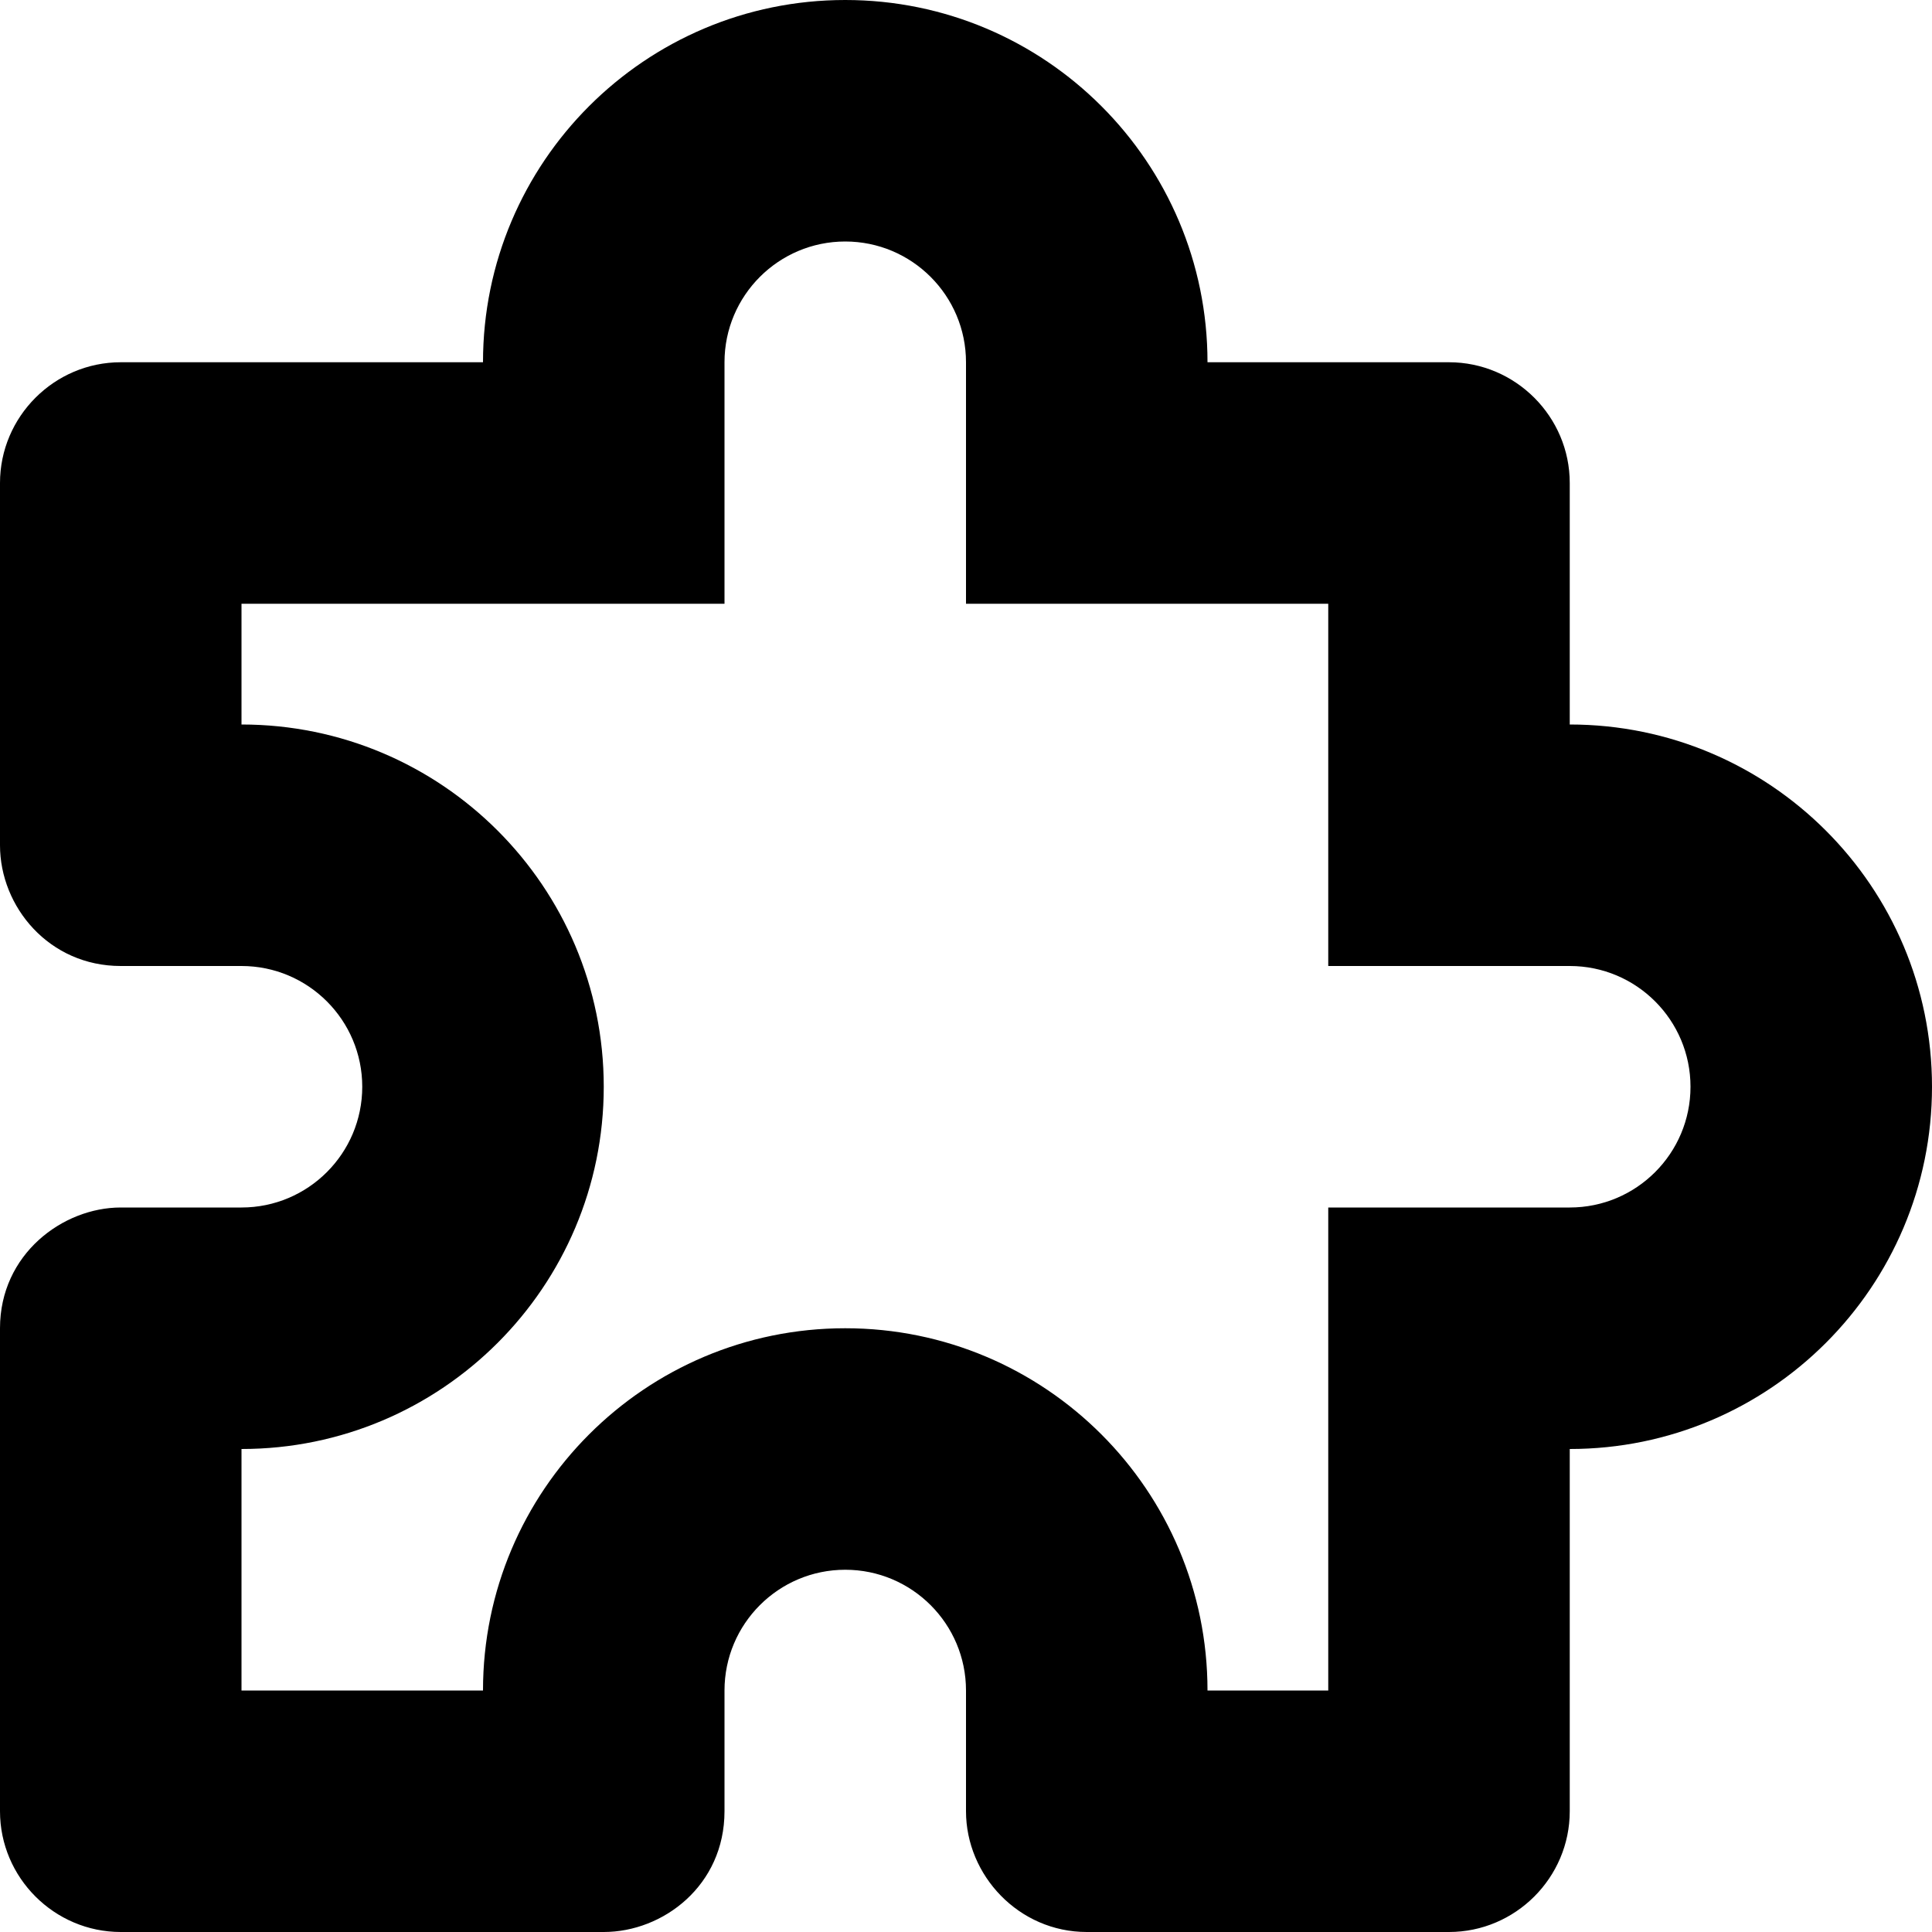
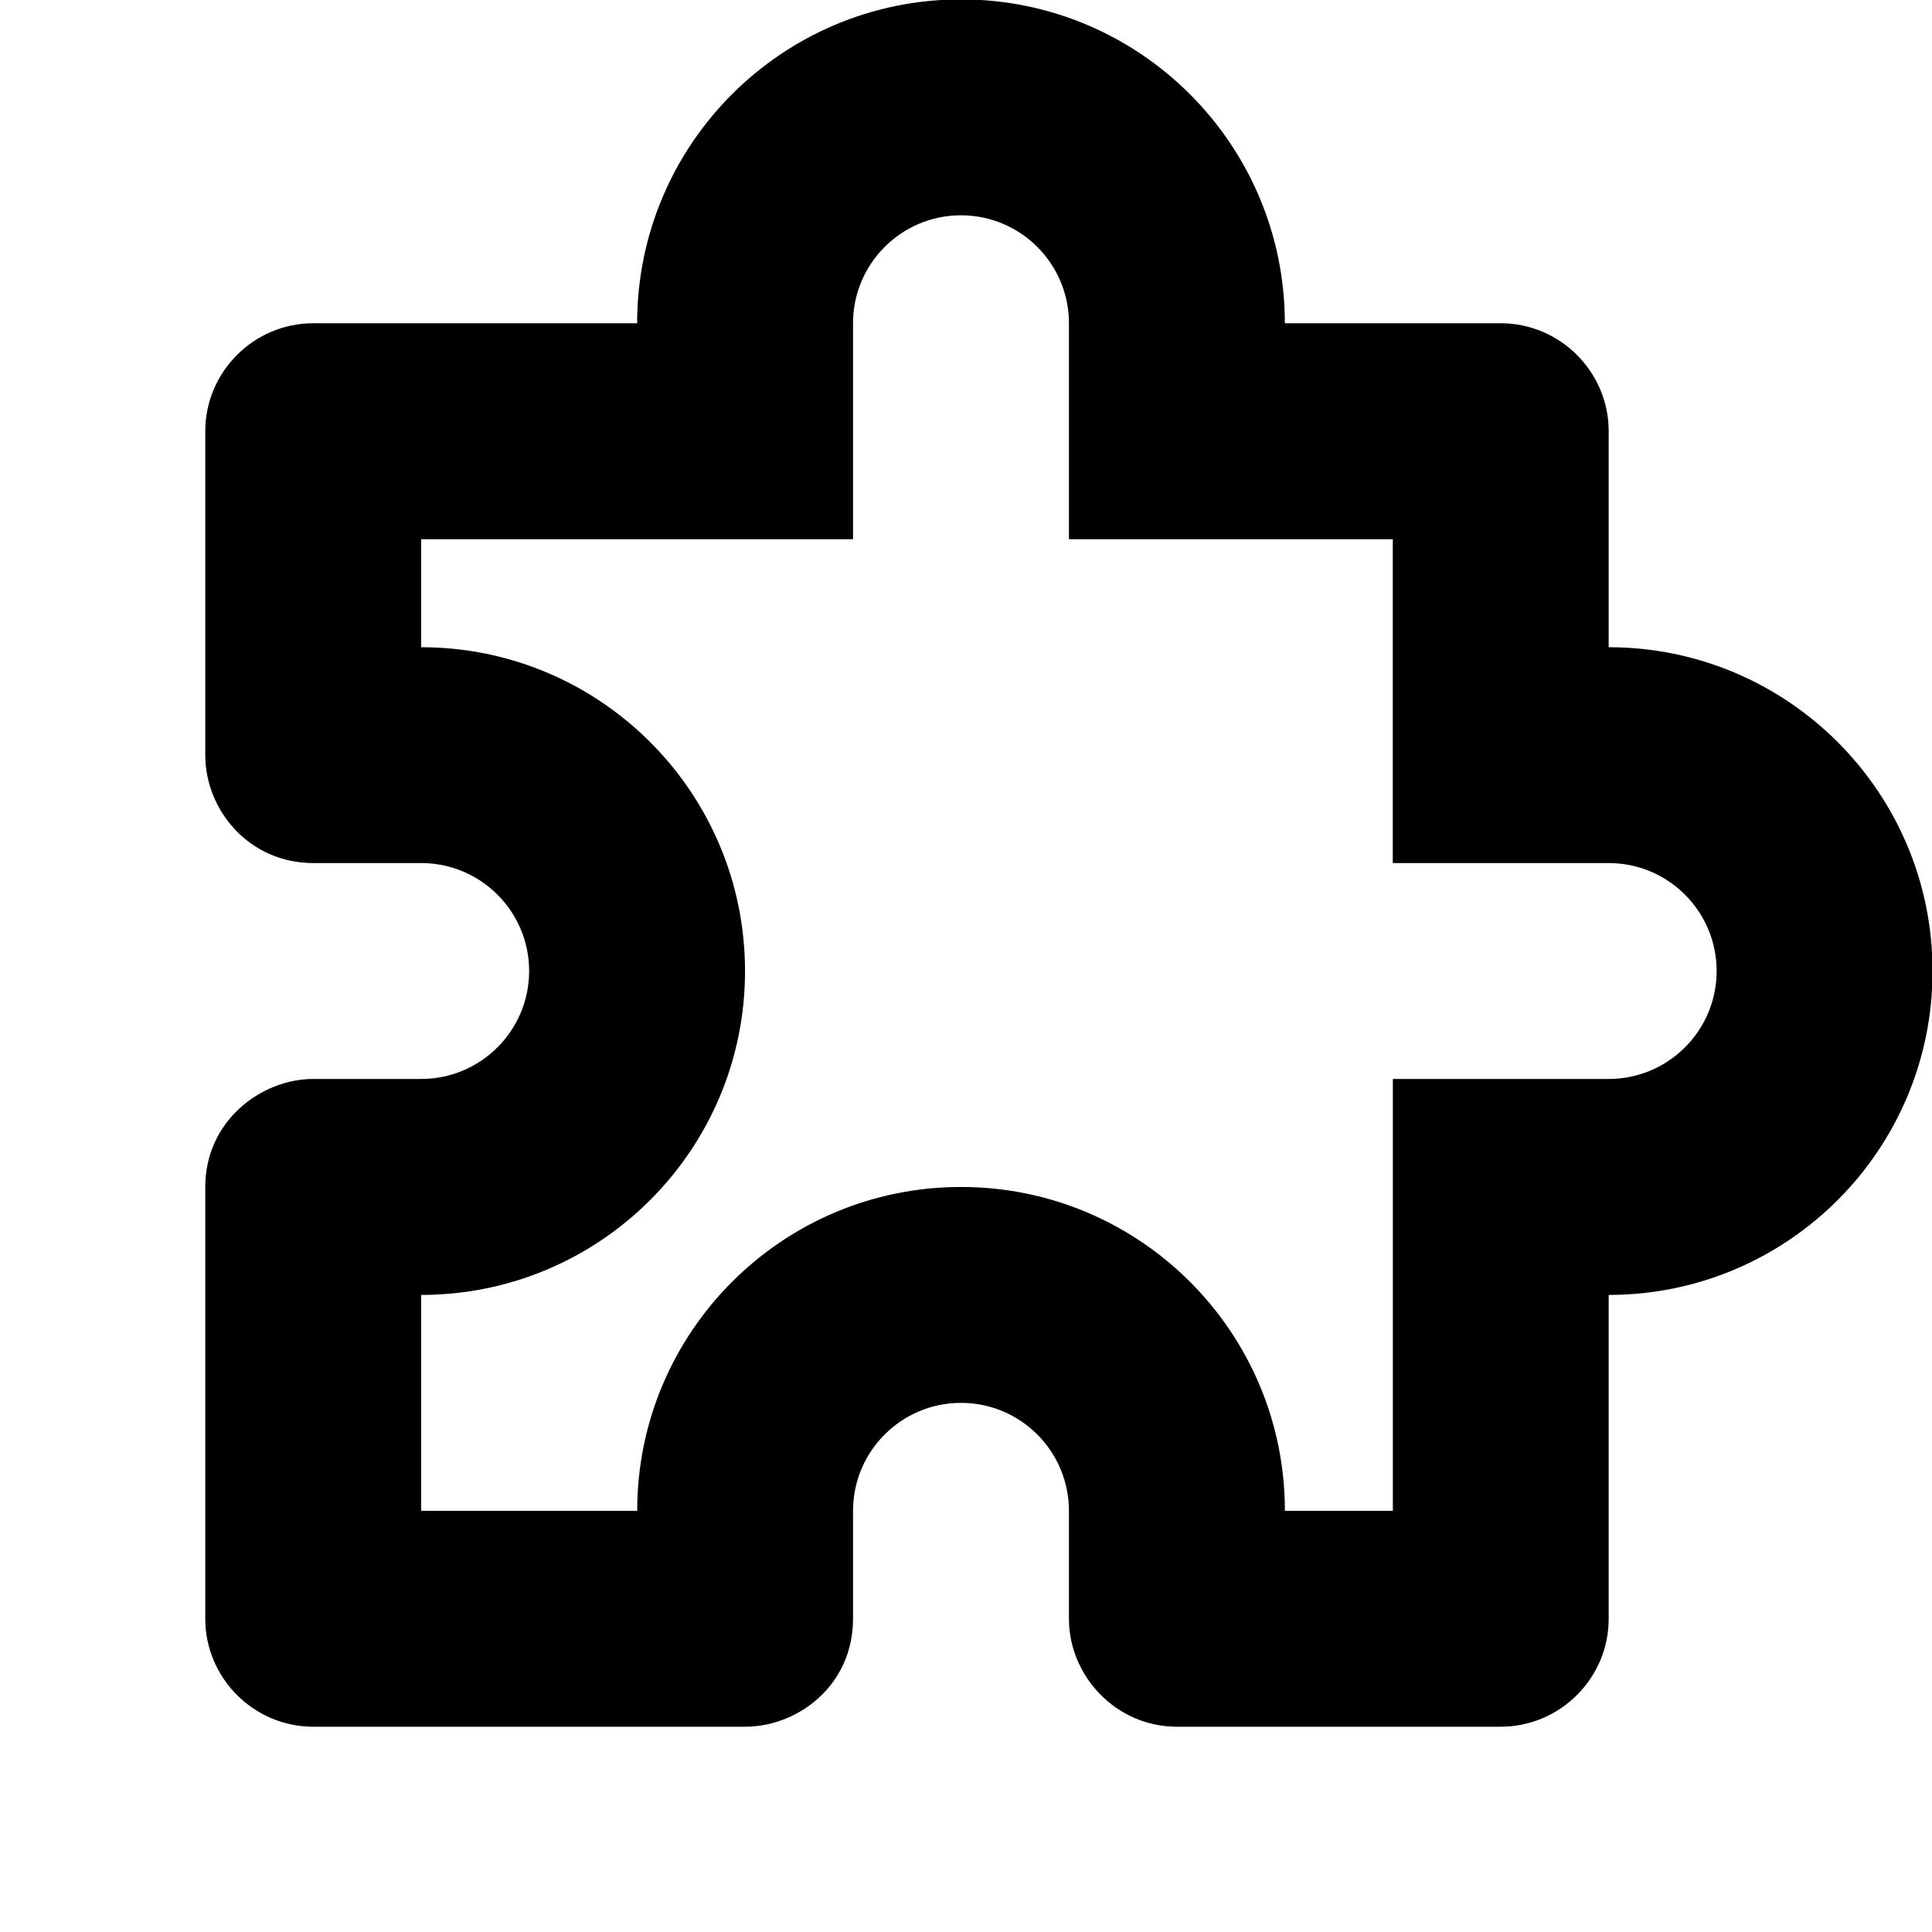
- <svg xmlns="http://www.w3.org/2000/svg" height="32px" id="Layer_1" style="enable-background:new 0 0 32 32;" version="1.1" viewBox="0 0 32 32" width="32px" x="0px" xml:space="preserve" y="0px" fill="#000000">
-   <path d="M2,16h2c1.104,0,2,0.896,2,2s-0.896,2-2,2H2c-0.958,0-2,0.771-2,2v8c0,1.1,0.9,2,2,2h8c0.984,0,2-0.771,2-2v-2  c0-1.104,0.896-2,2-2s2,0.896,2,2v2c0,1.063,0.875,2,2,2h6c1.1,0,2-0.9,2-2v-6c3.313,0,6-2.687,6-6s-2.687-6-6-6V8c0-1.1-0.9-2-2-2  h-4c0-3.313-2.687-6-6-6S8,2.687,8,6H2C0.9,6,0,6.9,0,8v6C0,15.021,0.813,16,2,16z M26,20h-4v8h-2c0-3.313-2.687-6-6-6s-6,2.687-6,6  H4v-4c3.313,0,6-2.687,6-6s-2.687-6-6-6v-2h8V6c0-1.104,0.896-2,2-2s2,0.896,2,2v4h6v6h4c1.104,0,2,0.896,2,2S27.104,20,26,20z" />
+ <svg xmlns="http://www.w3.org/2000/svg" version="1.1" width="32" height="32" viewBox="0 0 32 32" id="Layer_1" fill="#000000" xml:space="preserve">
+   <path d="m 5.188,14.295 h 1.788 c 0.987,0 1.788,0.801 1.788,1.788 0,0.987 -0.801,1.788 -1.788,1.788 H 5.188 C 4.332,17.871 3.4,18.561 3.4,19.659 v 7.153 C 3.4,27.795 4.205,28.6 5.188,28.6 h 7.153 c 0.88,0 1.788,-0.689 1.788,-1.788 V 25.024 c 0,-0.987 0.801,-1.788 1.788,-1.788 0.987,0 1.788,0.801 1.788,1.788 v 1.788 c 0,0.95 0.782,1.788 1.788,1.788 h 5.364 c 0.983,0 1.788,-0.805 1.788,-1.788 v -5.364 c 2.962,0 5.364,-2.402 5.364,-5.364 0,-2.962 -2.402,-5.364 -5.364,-5.364 V 7.142 c 0,-0.983 -0.805,-1.788 -1.788,-1.788 h -3.576 c 0,-2.962 -2.402,-5.364 -5.364,-5.364 -2.962,0 -5.364,2.402 -5.364,5.364 H 5.188 C 4.205,5.354 3.4,6.159 3.4,7.142 V 12.507 c 0,0.913 0.727,1.788 1.788,1.788 z m 21.458,3.576 h -3.576 v 7.153 h -1.788 c 0,-2.962 -2.402,-5.364 -5.364,-5.364 -2.962,0 -5.364,2.402 -5.364,5.364 H 6.976 v -3.576 c 2.962,0 5.364,-2.402 5.364,-5.364 0,-2.962 -2.402,-5.364 -5.364,-5.364 V 8.931 H 14.129 V 5.354 c 0,-0.987 0.801,-1.788 1.788,-1.788 0.987,0 1.788,0.801 1.788,1.788 V 8.931 h 5.364 v 5.364 h 3.576 c 0.987,0 1.788,0.801 1.788,1.788 0,0.987 -0.801,1.788 -1.788,1.788 z" id="path3031" />
</svg>
